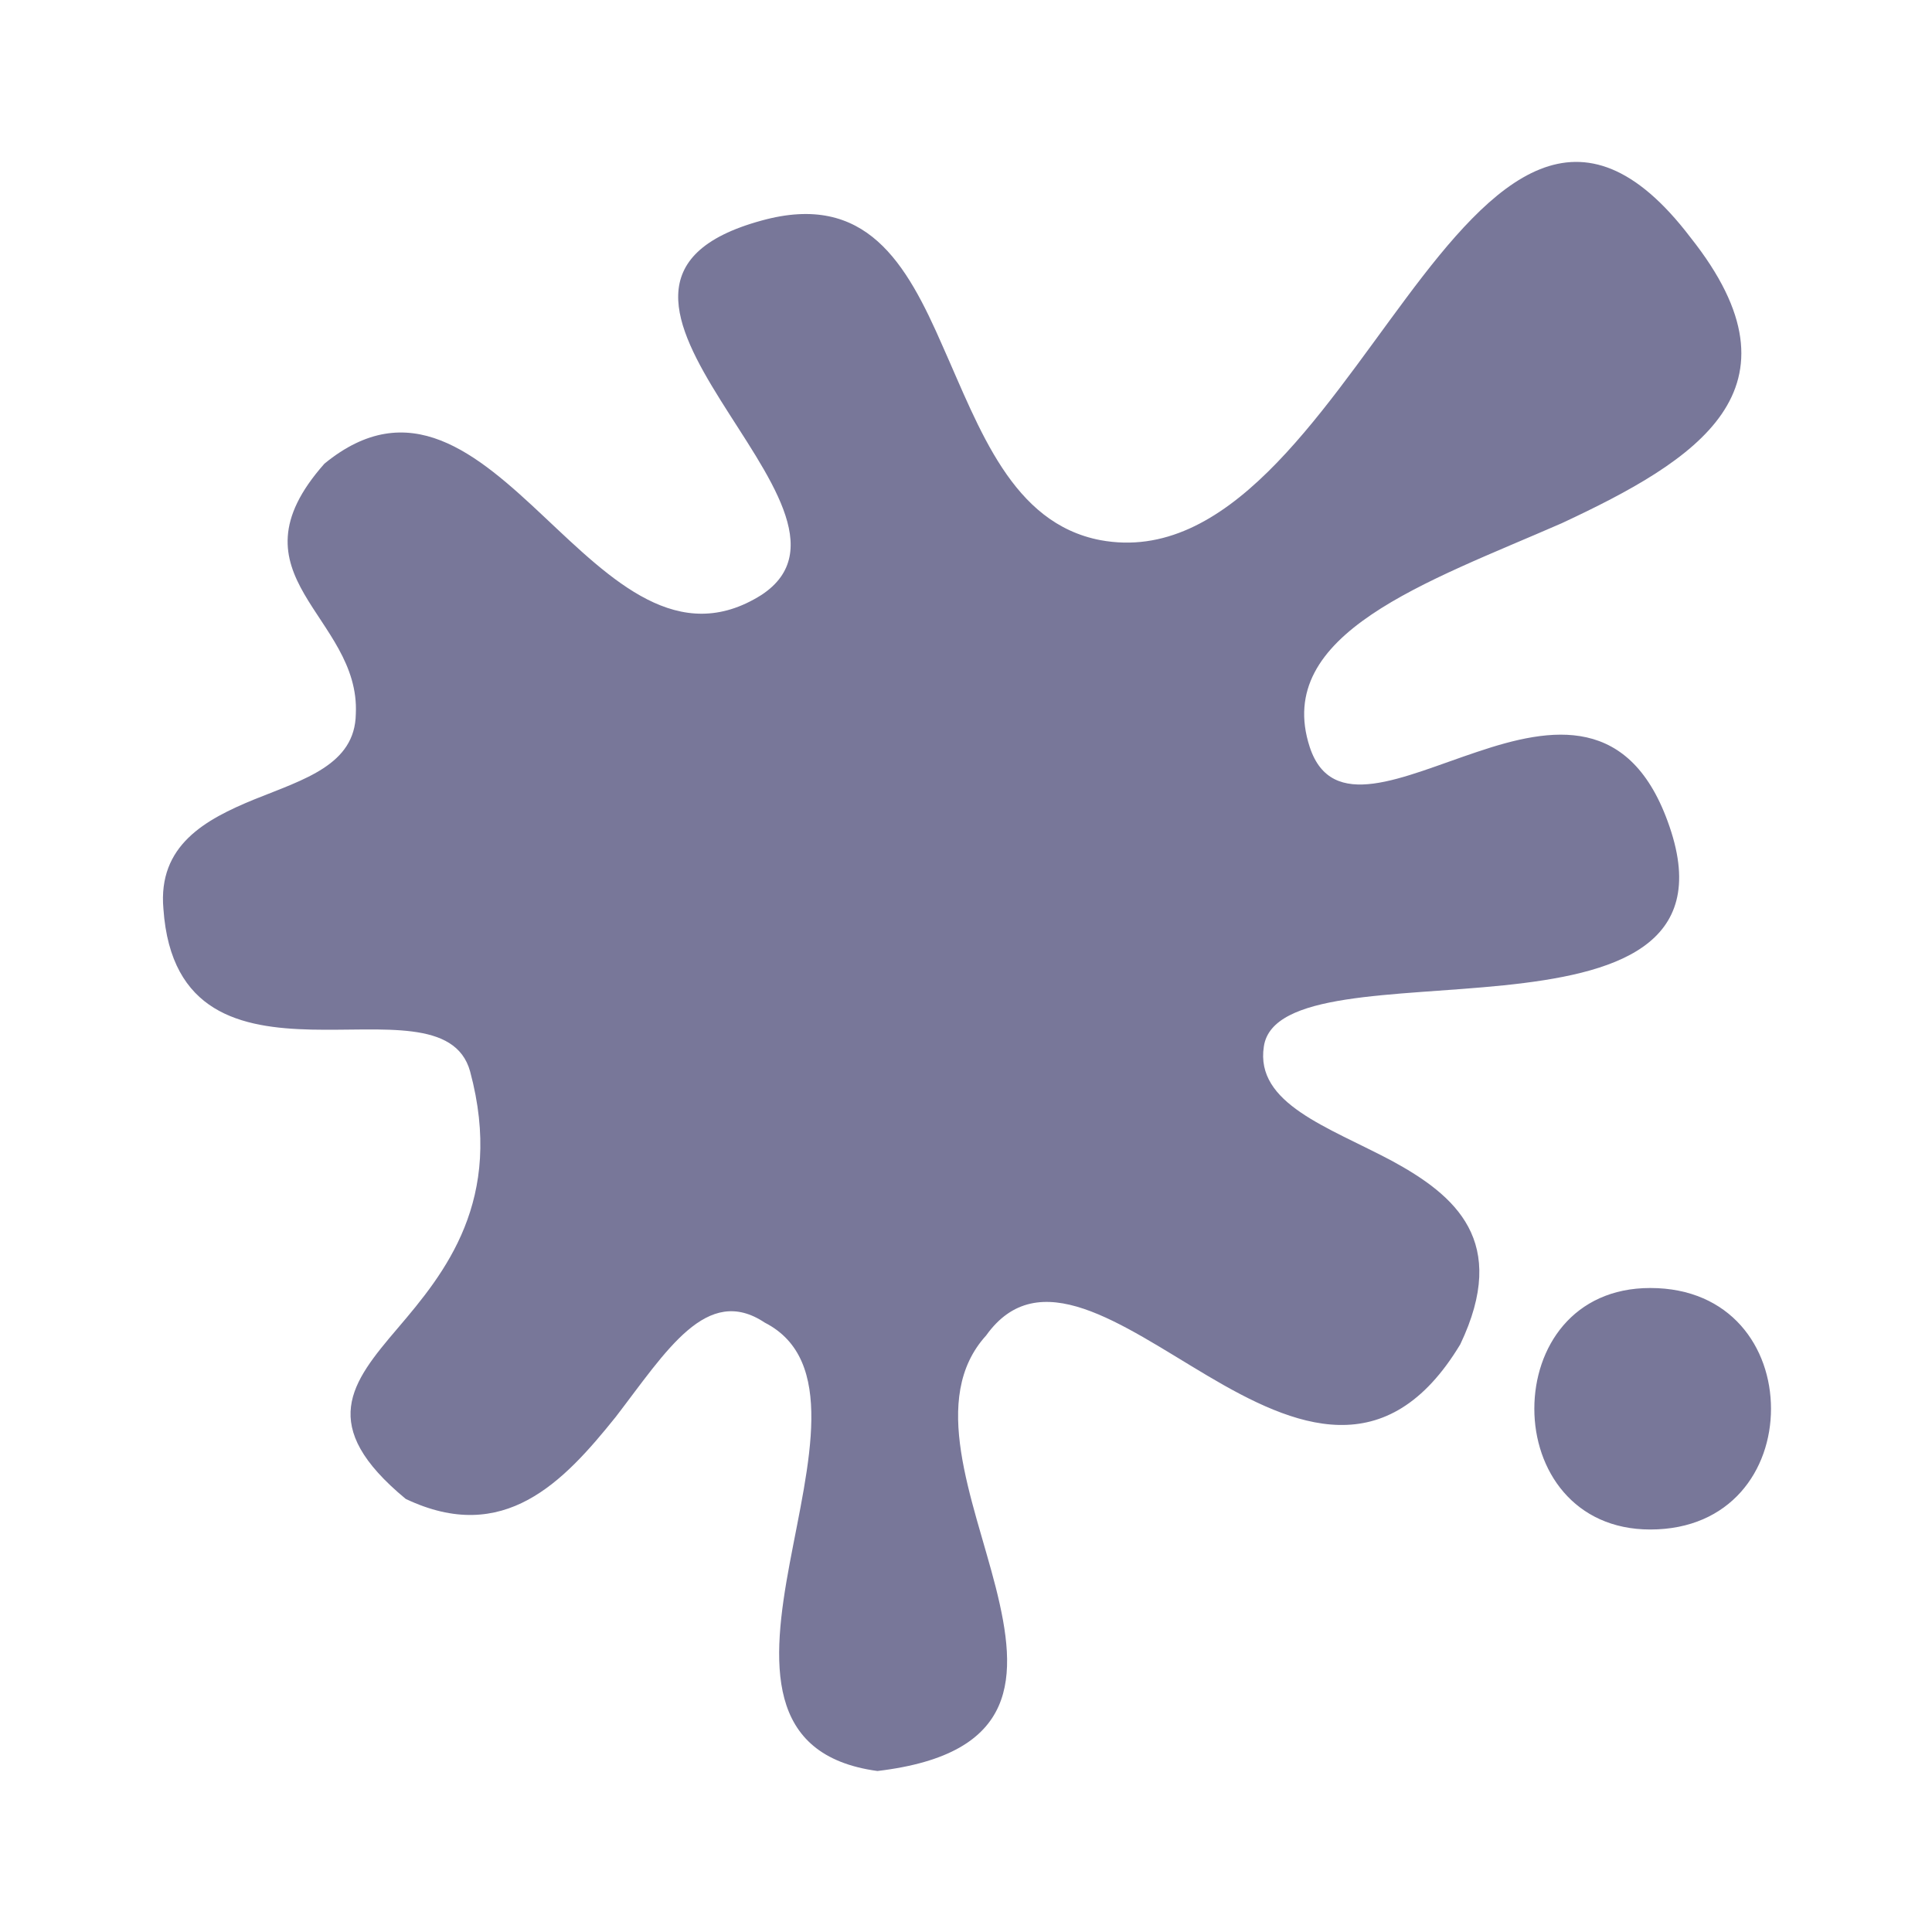
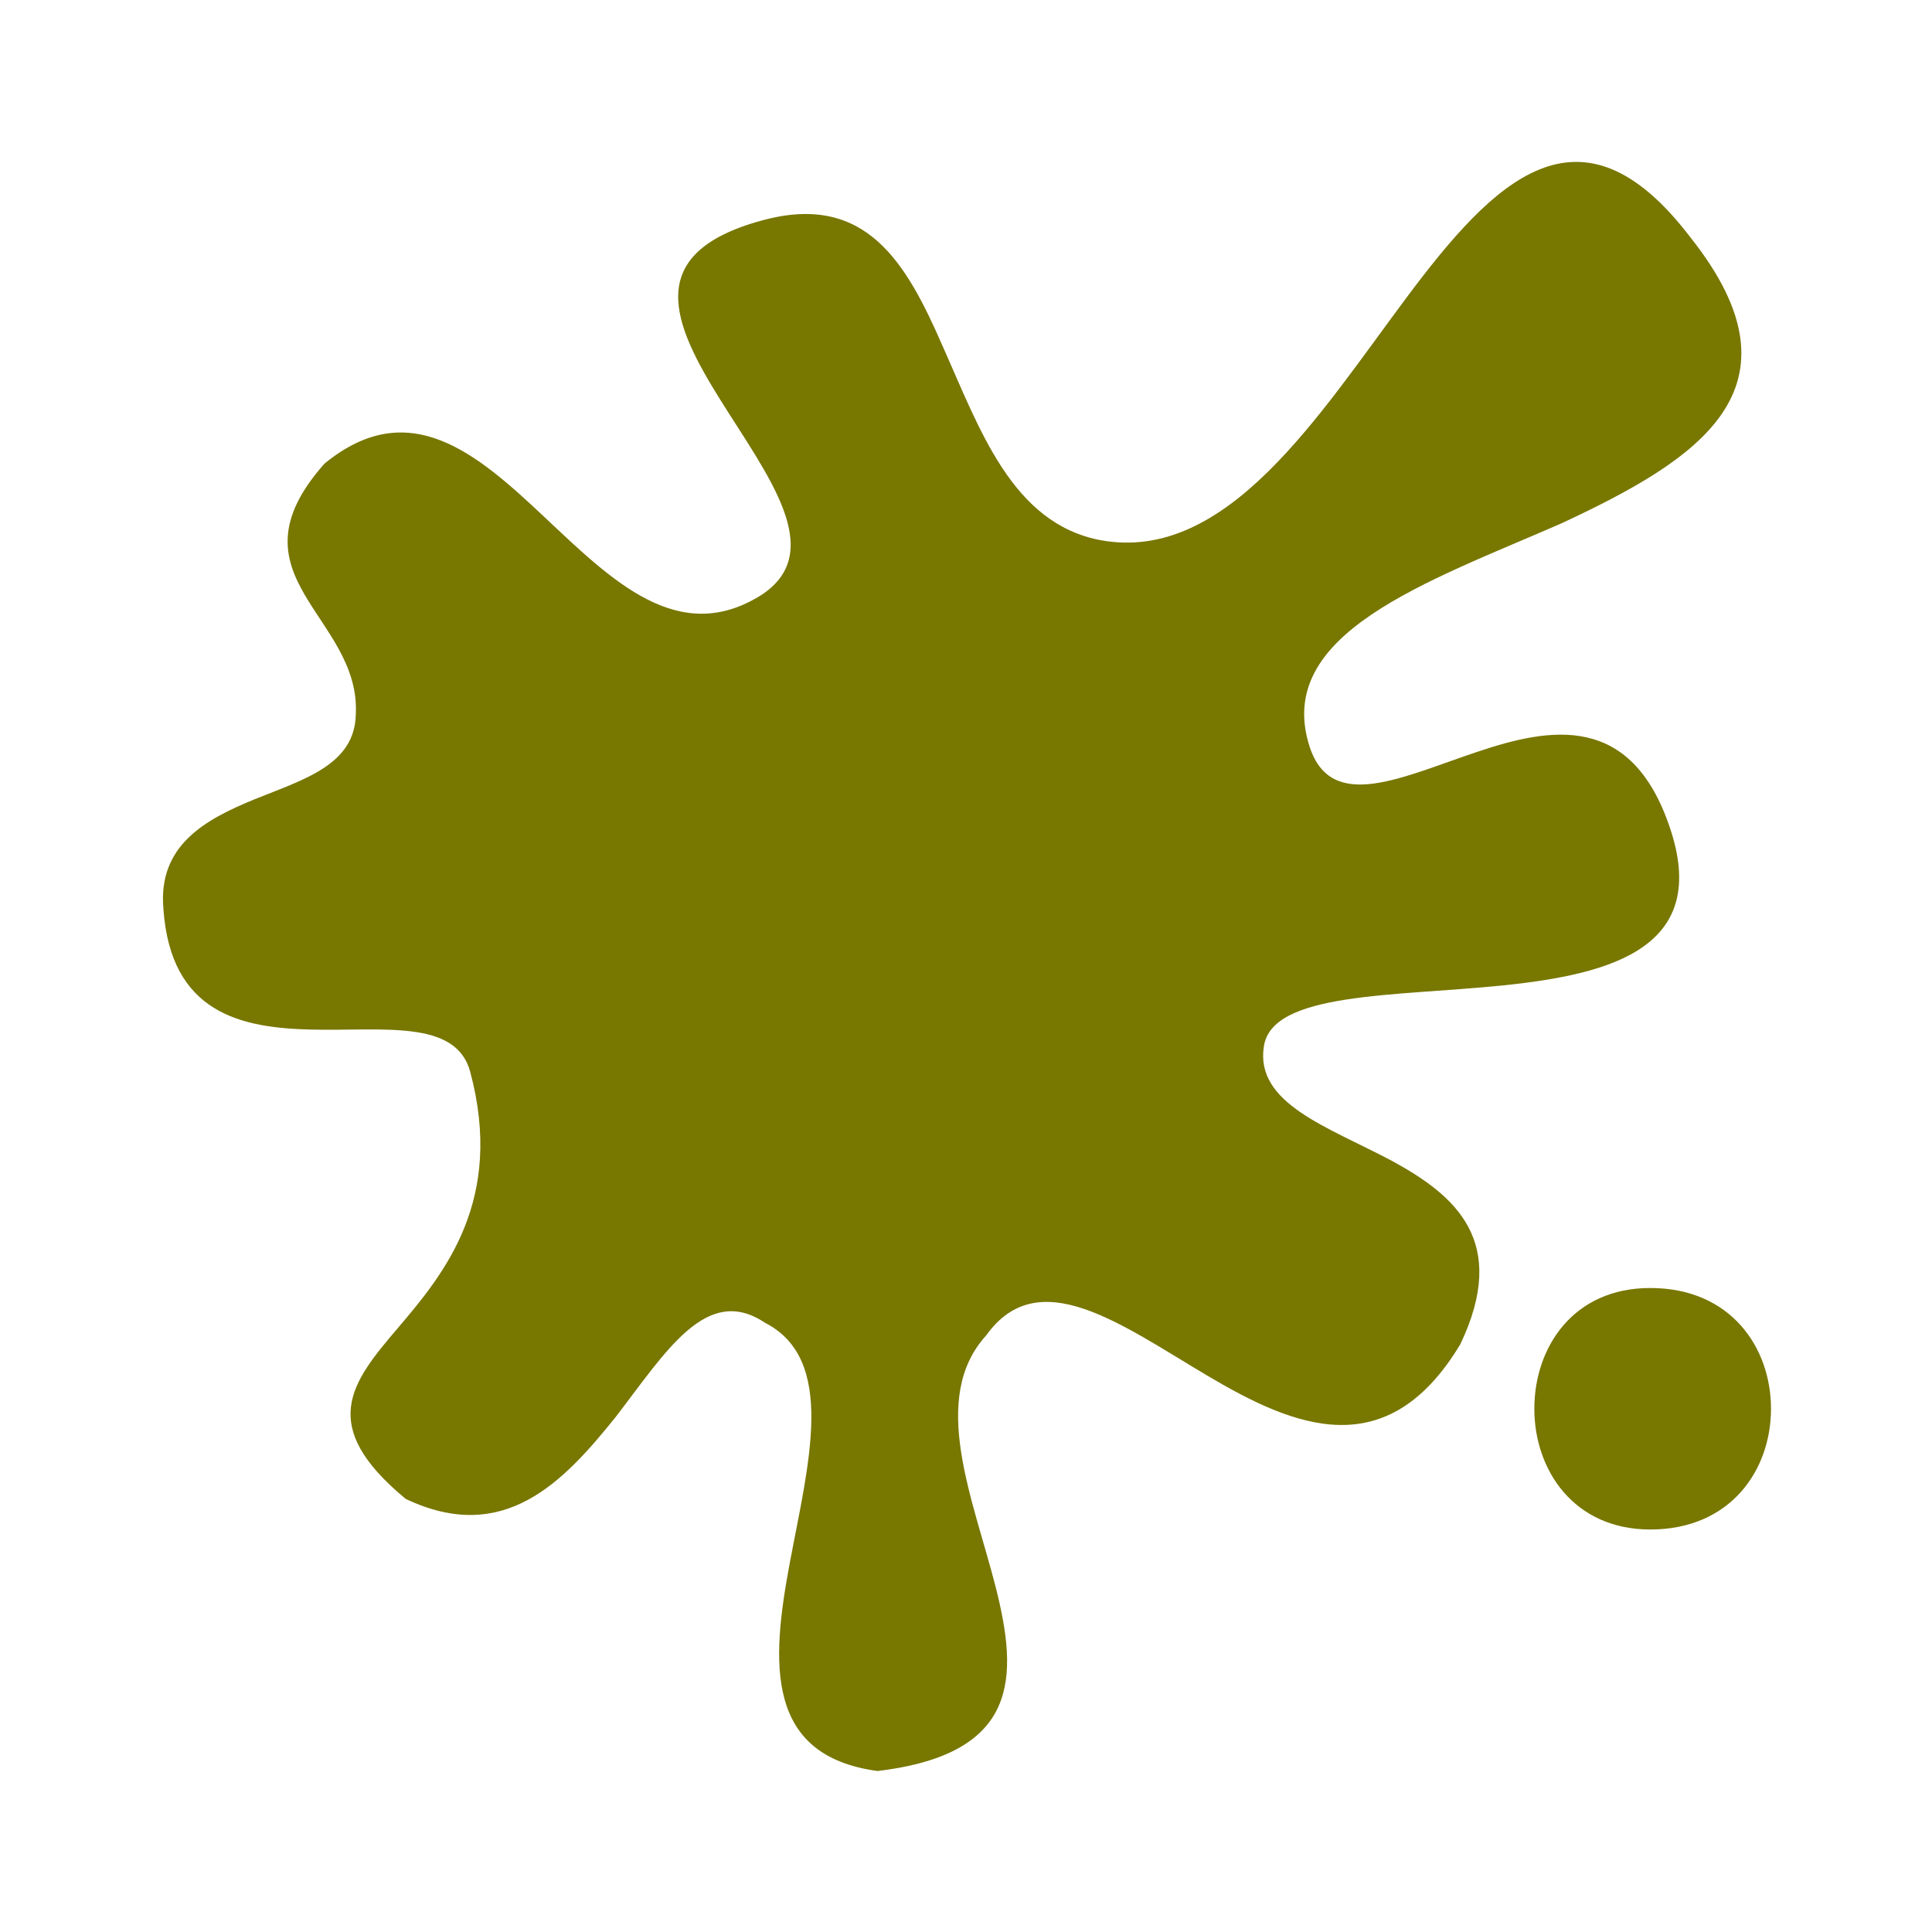
<svg xmlns="http://www.w3.org/2000/svg" width="24" height="24" viewBox="0 0 24 24" fill="none">
-   <path d="M18.14 16.7C17.23 18.21 16.08 17.73 15 17.09C13.92 16.45 12.9 15.68 12.25 16.59C11.54 17.37 12.09 18.62 12.37 19.72C12.65 20.83 12.67 21.79 10.9 22C9.5 21.81 9.58 20.65 9.81 19.42C10.04 18.19 10.4 16.89 9.5 16.43C8.78 15.95 8.28 16.78 7.65 17.6C7 18.41 6.26 19.2 5.04 18.62C3.94 17.71 4.36 17.18 4.94 16.5C5.52 15.82 6.27 14.91 5.84 13.31C5.66 12.66 4.76 12.81 3.87 12.79C3 12.77 2.12 12.59 2.03 11.29C1.96 10.5 2.55 10.18 3.16 9.93C3.78 9.68 4.41 9.5 4.42 8.87C4.45 8.26 4.04 7.83 3.78 7.38C3.52 6.93 3.41 6.46 4.03 5.76C5.08 4.9 5.92 5.63 6.76 6.42C7.6 7.21 8.43 8.04 9.46 7.39C10.28 6.85 9.53 5.9 8.95 4.97C8.37 4.04 7.96 3.15 9.46 2.74C10.76 2.38 11.26 3.27 11.71 4.3C12.17 5.33 12.57 6.5 13.67 6.71C15.24 7 16.38 5.16 17.47 3.7C18.56 2.24 19.63 1.15 21 2.95C22.5 4.84 21.07 5.72 19.4 6.5C17.73 7.23 15.81 7.87 16.27 9.28C16.54 10.1 17.42 9.65 18.35 9.34C19.27 9.03 20.26 8.86 20.74 10.27C21.25 11.76 20.04 12.1 18.68 12.24C17.32 12.38 15.8 12.32 15.7 13C15.59 13.71 16.5 14 17.29 14.42C18.08 14.85 18.75 15.42 18.14 16.7ZM20.5 19C19.55 19 19.06 18.26 19.06 17.5C19.06 16.74 19.54 16 20.5 16C21.5 16 22 16.74 22 17.5C22 18.26 21.5 19 20.5 19Z" fill="#787799" />
+   <path d="M18.14 16.7C17.23 18.21 16.08 17.73 15 17.09C13.92 16.45 12.9 15.68 12.25 16.59C11.54 17.37 12.09 18.62 12.37 19.72C12.65 20.83 12.67 21.79 10.9 22C9.5 21.81 9.58 20.65 9.81 19.42C10.04 18.19 10.4 16.89 9.5 16.43C8.78 15.95 8.28 16.78 7.65 17.6C7 18.41 6.26 19.2 5.04 18.62C3.94 17.71 4.36 17.18 4.94 16.5C5.52 15.82 6.27 14.91 5.84 13.31C5.66 12.66 4.76 12.81 3.87 12.79C3 12.77 2.12 12.59 2.03 11.29C1.96 10.5 2.55 10.18 3.16 9.93C3.78 9.68 4.41 9.5 4.42 8.87C4.45 8.26 4.04 7.83 3.78 7.38C3.52 6.93 3.41 6.46 4.03 5.76C5.08 4.9 5.92 5.63 6.76 6.42C7.6 7.21 8.43 8.04 9.46 7.39C10.28 6.85 9.53 5.9 8.95 4.97C8.37 4.04 7.96 3.15 9.46 2.74C10.76 2.38 11.26 3.27 11.71 4.3C12.17 5.33 12.57 6.5 13.67 6.71C15.24 7 16.38 5.16 17.47 3.7C18.56 2.24 19.63 1.15 21 2.95C22.5 4.84 21.07 5.72 19.4 6.5C17.73 7.23 15.81 7.87 16.27 9.28C16.54 10.1 17.42 9.65 18.35 9.34C19.27 9.03 20.26 8.86 20.74 10.27C21.25 11.76 20.04 12.1 18.68 12.24C17.32 12.38 15.8 12.32 15.7 13C15.59 13.71 16.5 14 17.29 14.42C18.08 14.85 18.75 15.42 18.14 16.7ZM20.5 19C19.55 19 19.06 18.26 19.06 17.5C19.06 16.74 19.54 16 20.5 16C21.5 16 22 16.74 22 17.5C22 18.26 21.5 19 20.5 19Z" fill="#787700" />
</svg>
